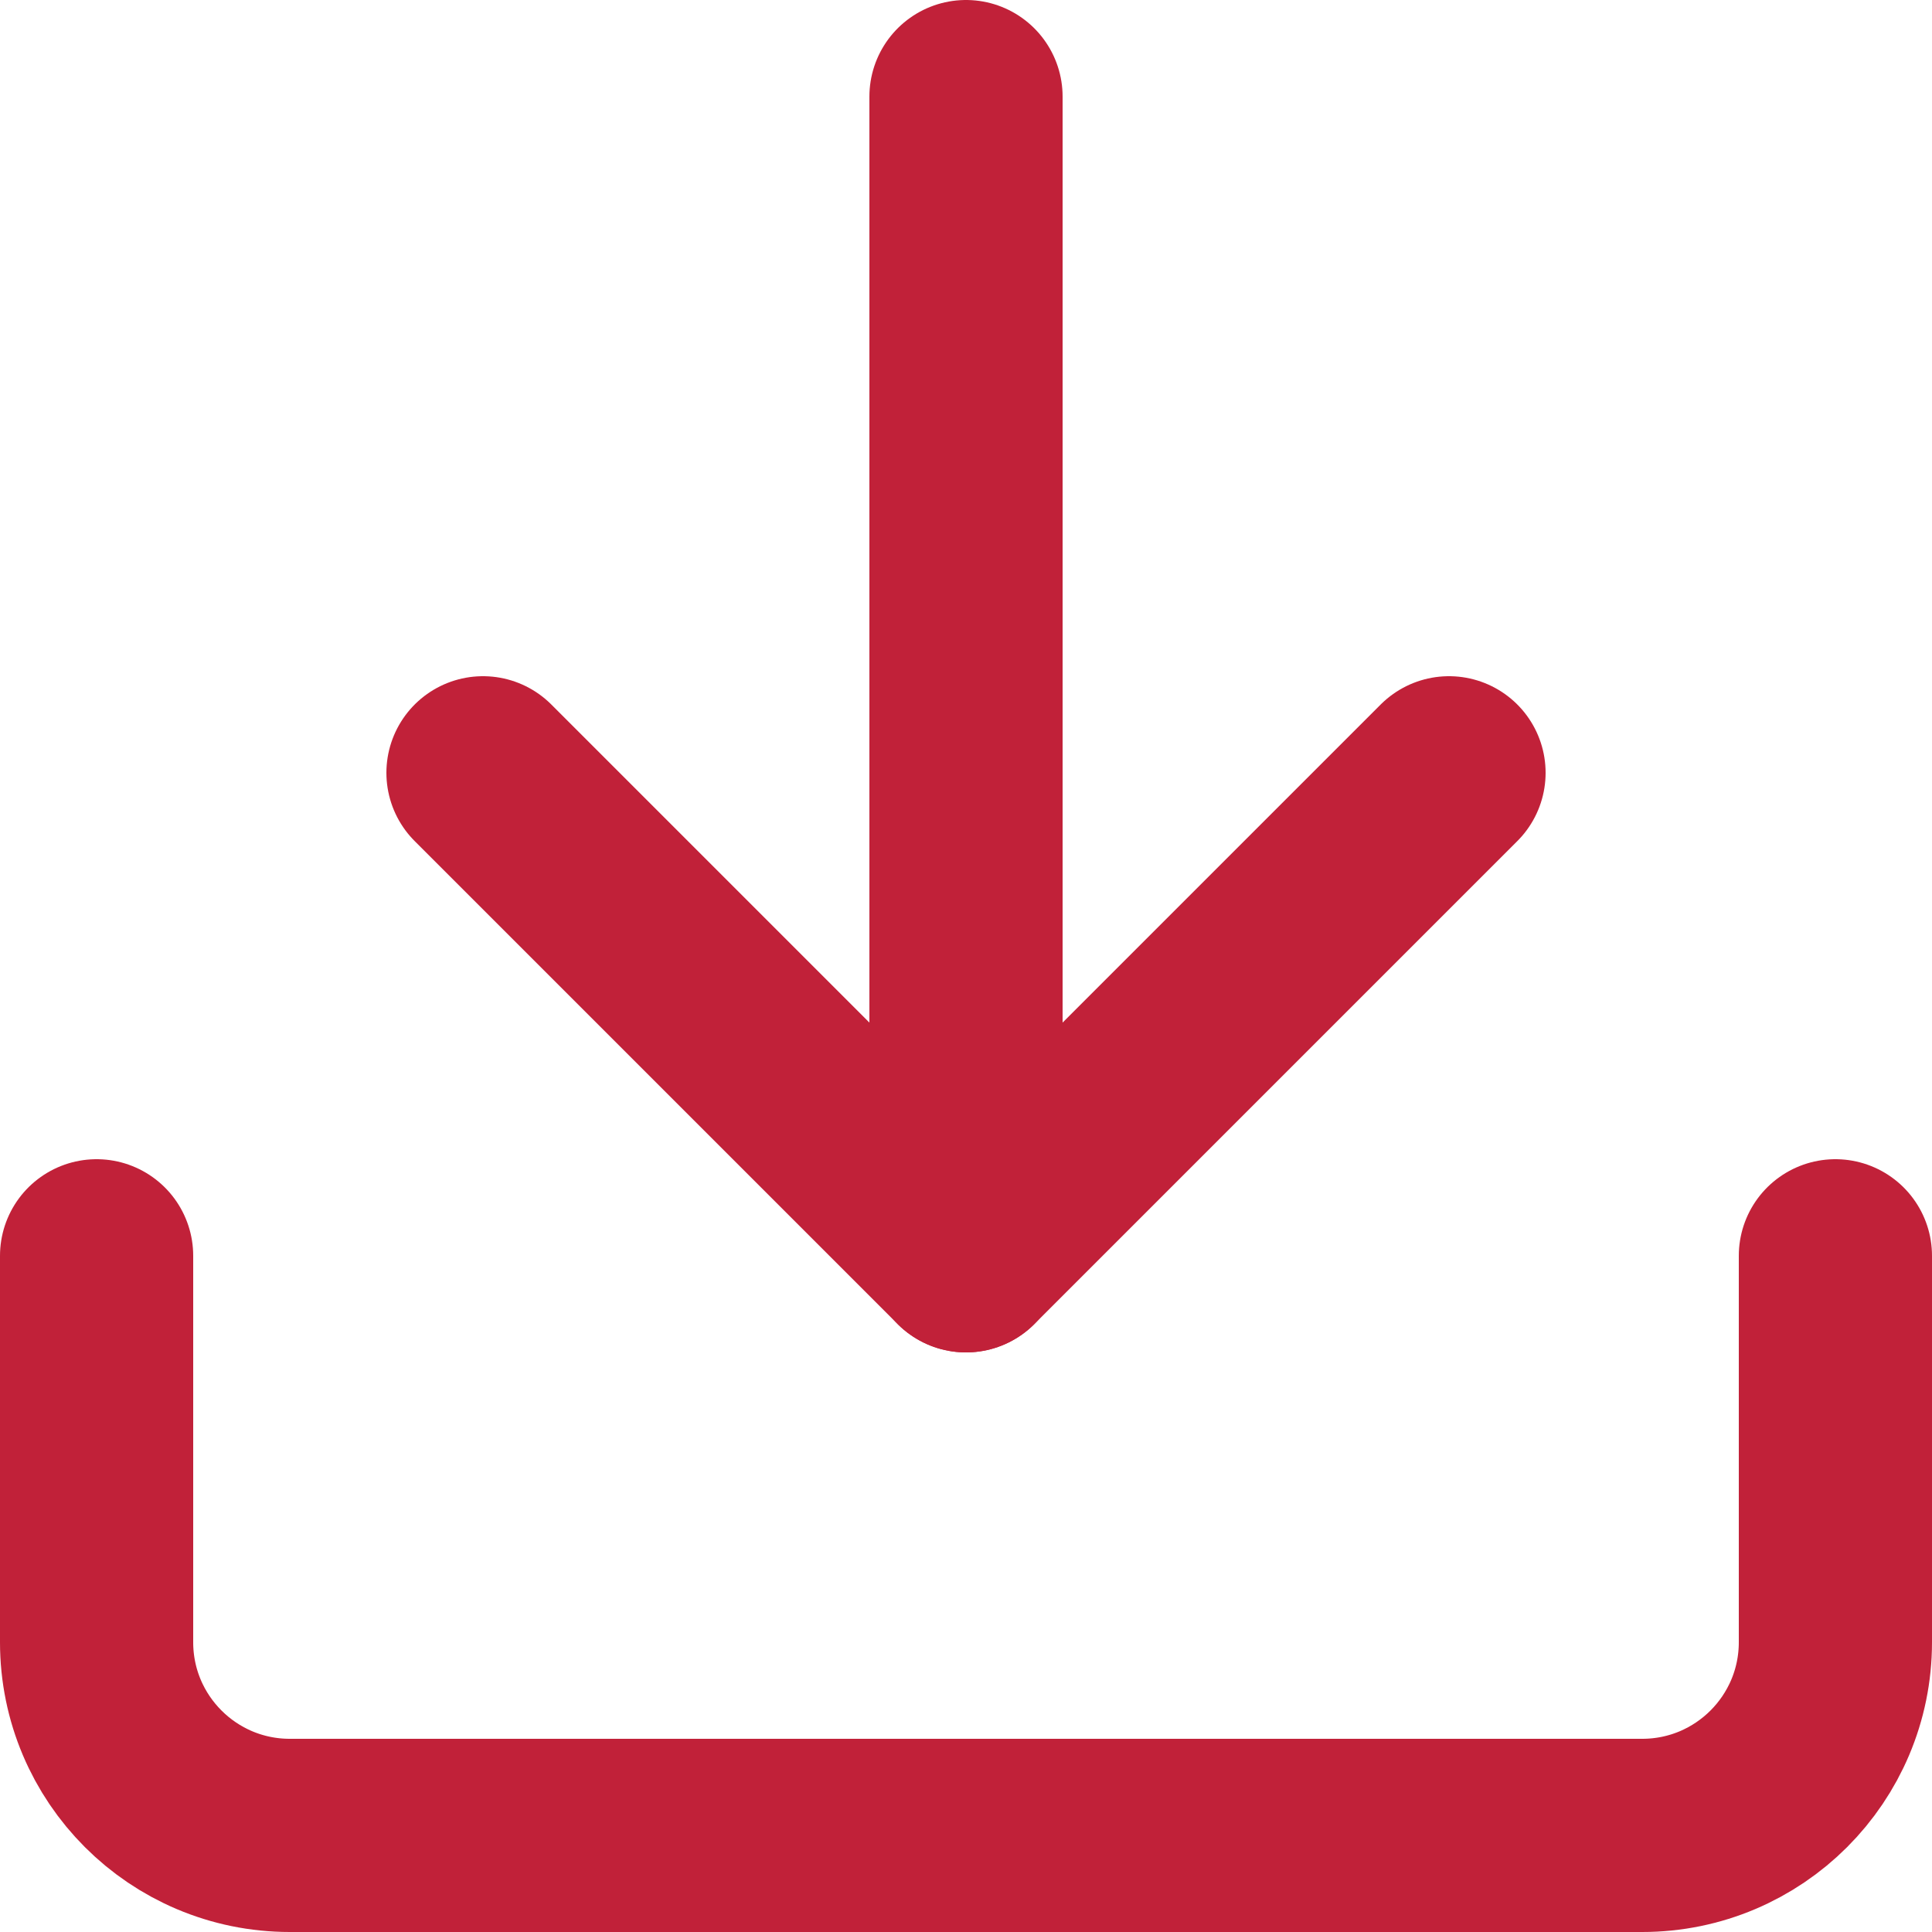
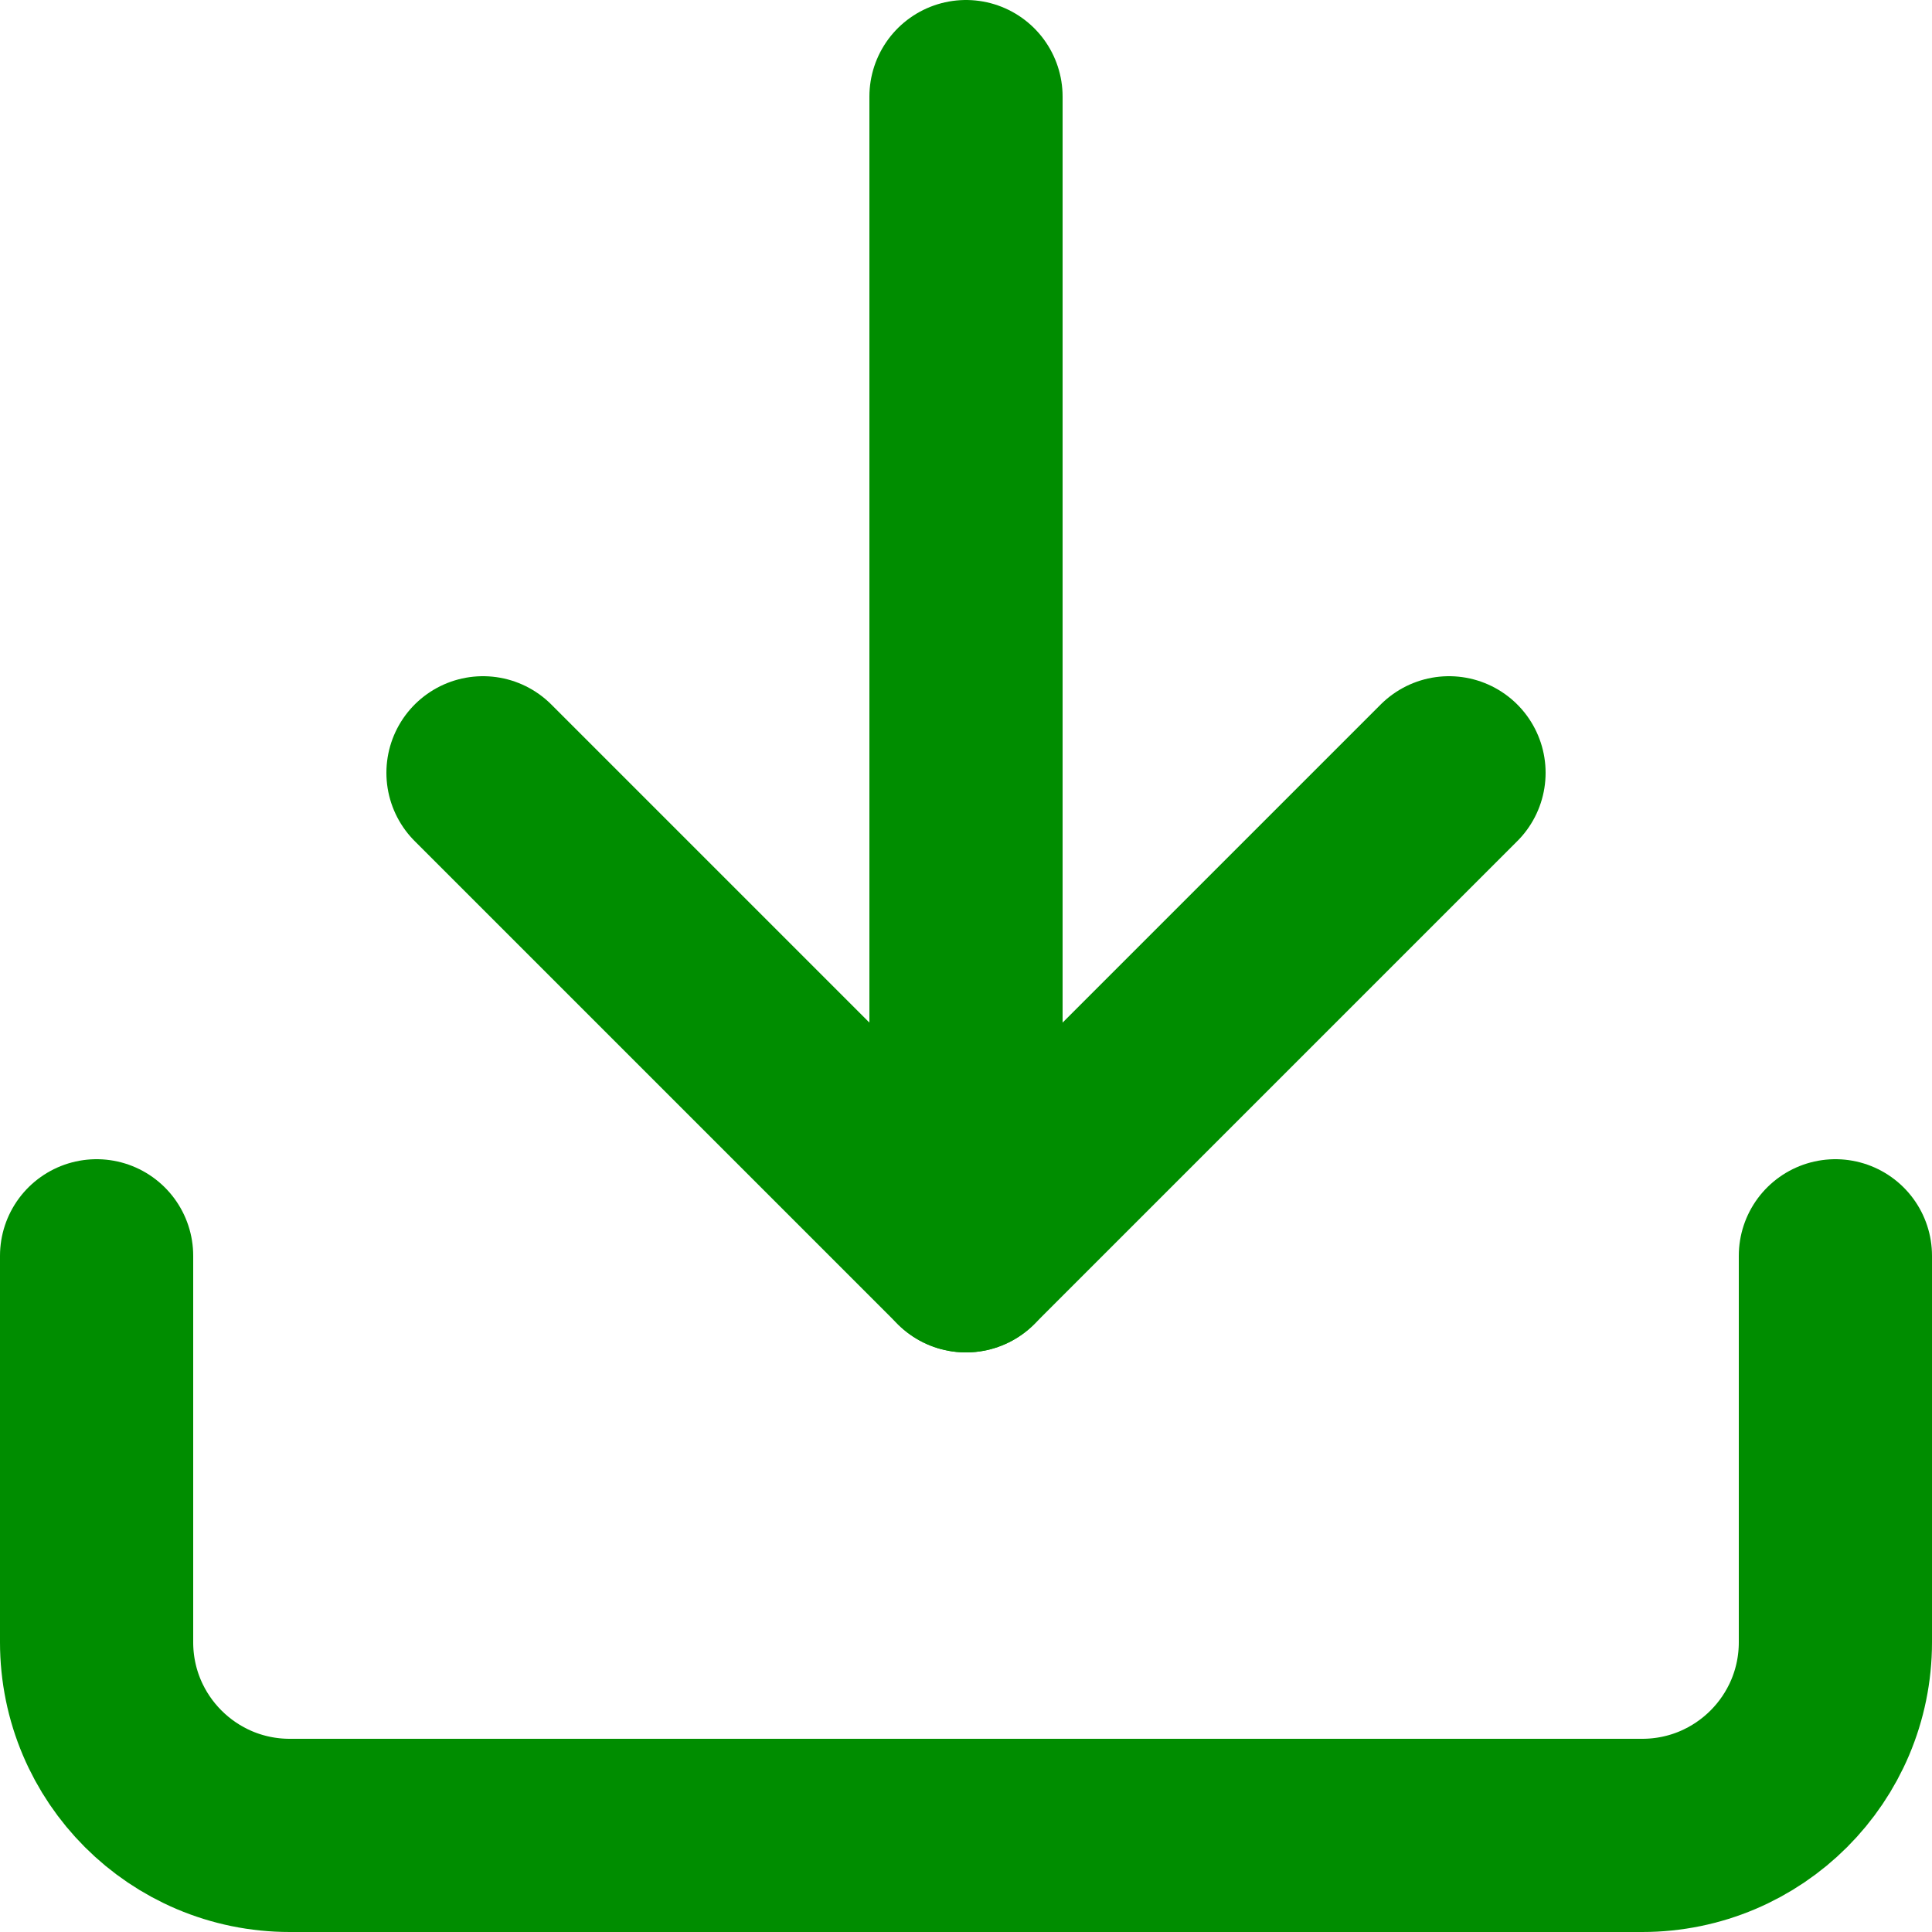
<svg xmlns="http://www.w3.org/2000/svg" viewBox="0 0 20 20">
-   <g fill="none" stroke="#c12139" stroke-linecap="round" stroke-linejoin="round" stroke-width="2">
+   <g fill="none" stroke="#008D00" stroke-linecap="round" stroke-linejoin="round" stroke-width="2">
    <path d="m19 13v4a2 2 0 0 1 -2 2h-14a2 2 0 0 1 -2-2v-4" />
    <path d="m5 8 5 5 5-5" />
    <path d="m10 13v-12" />
  </g>
</svg>
